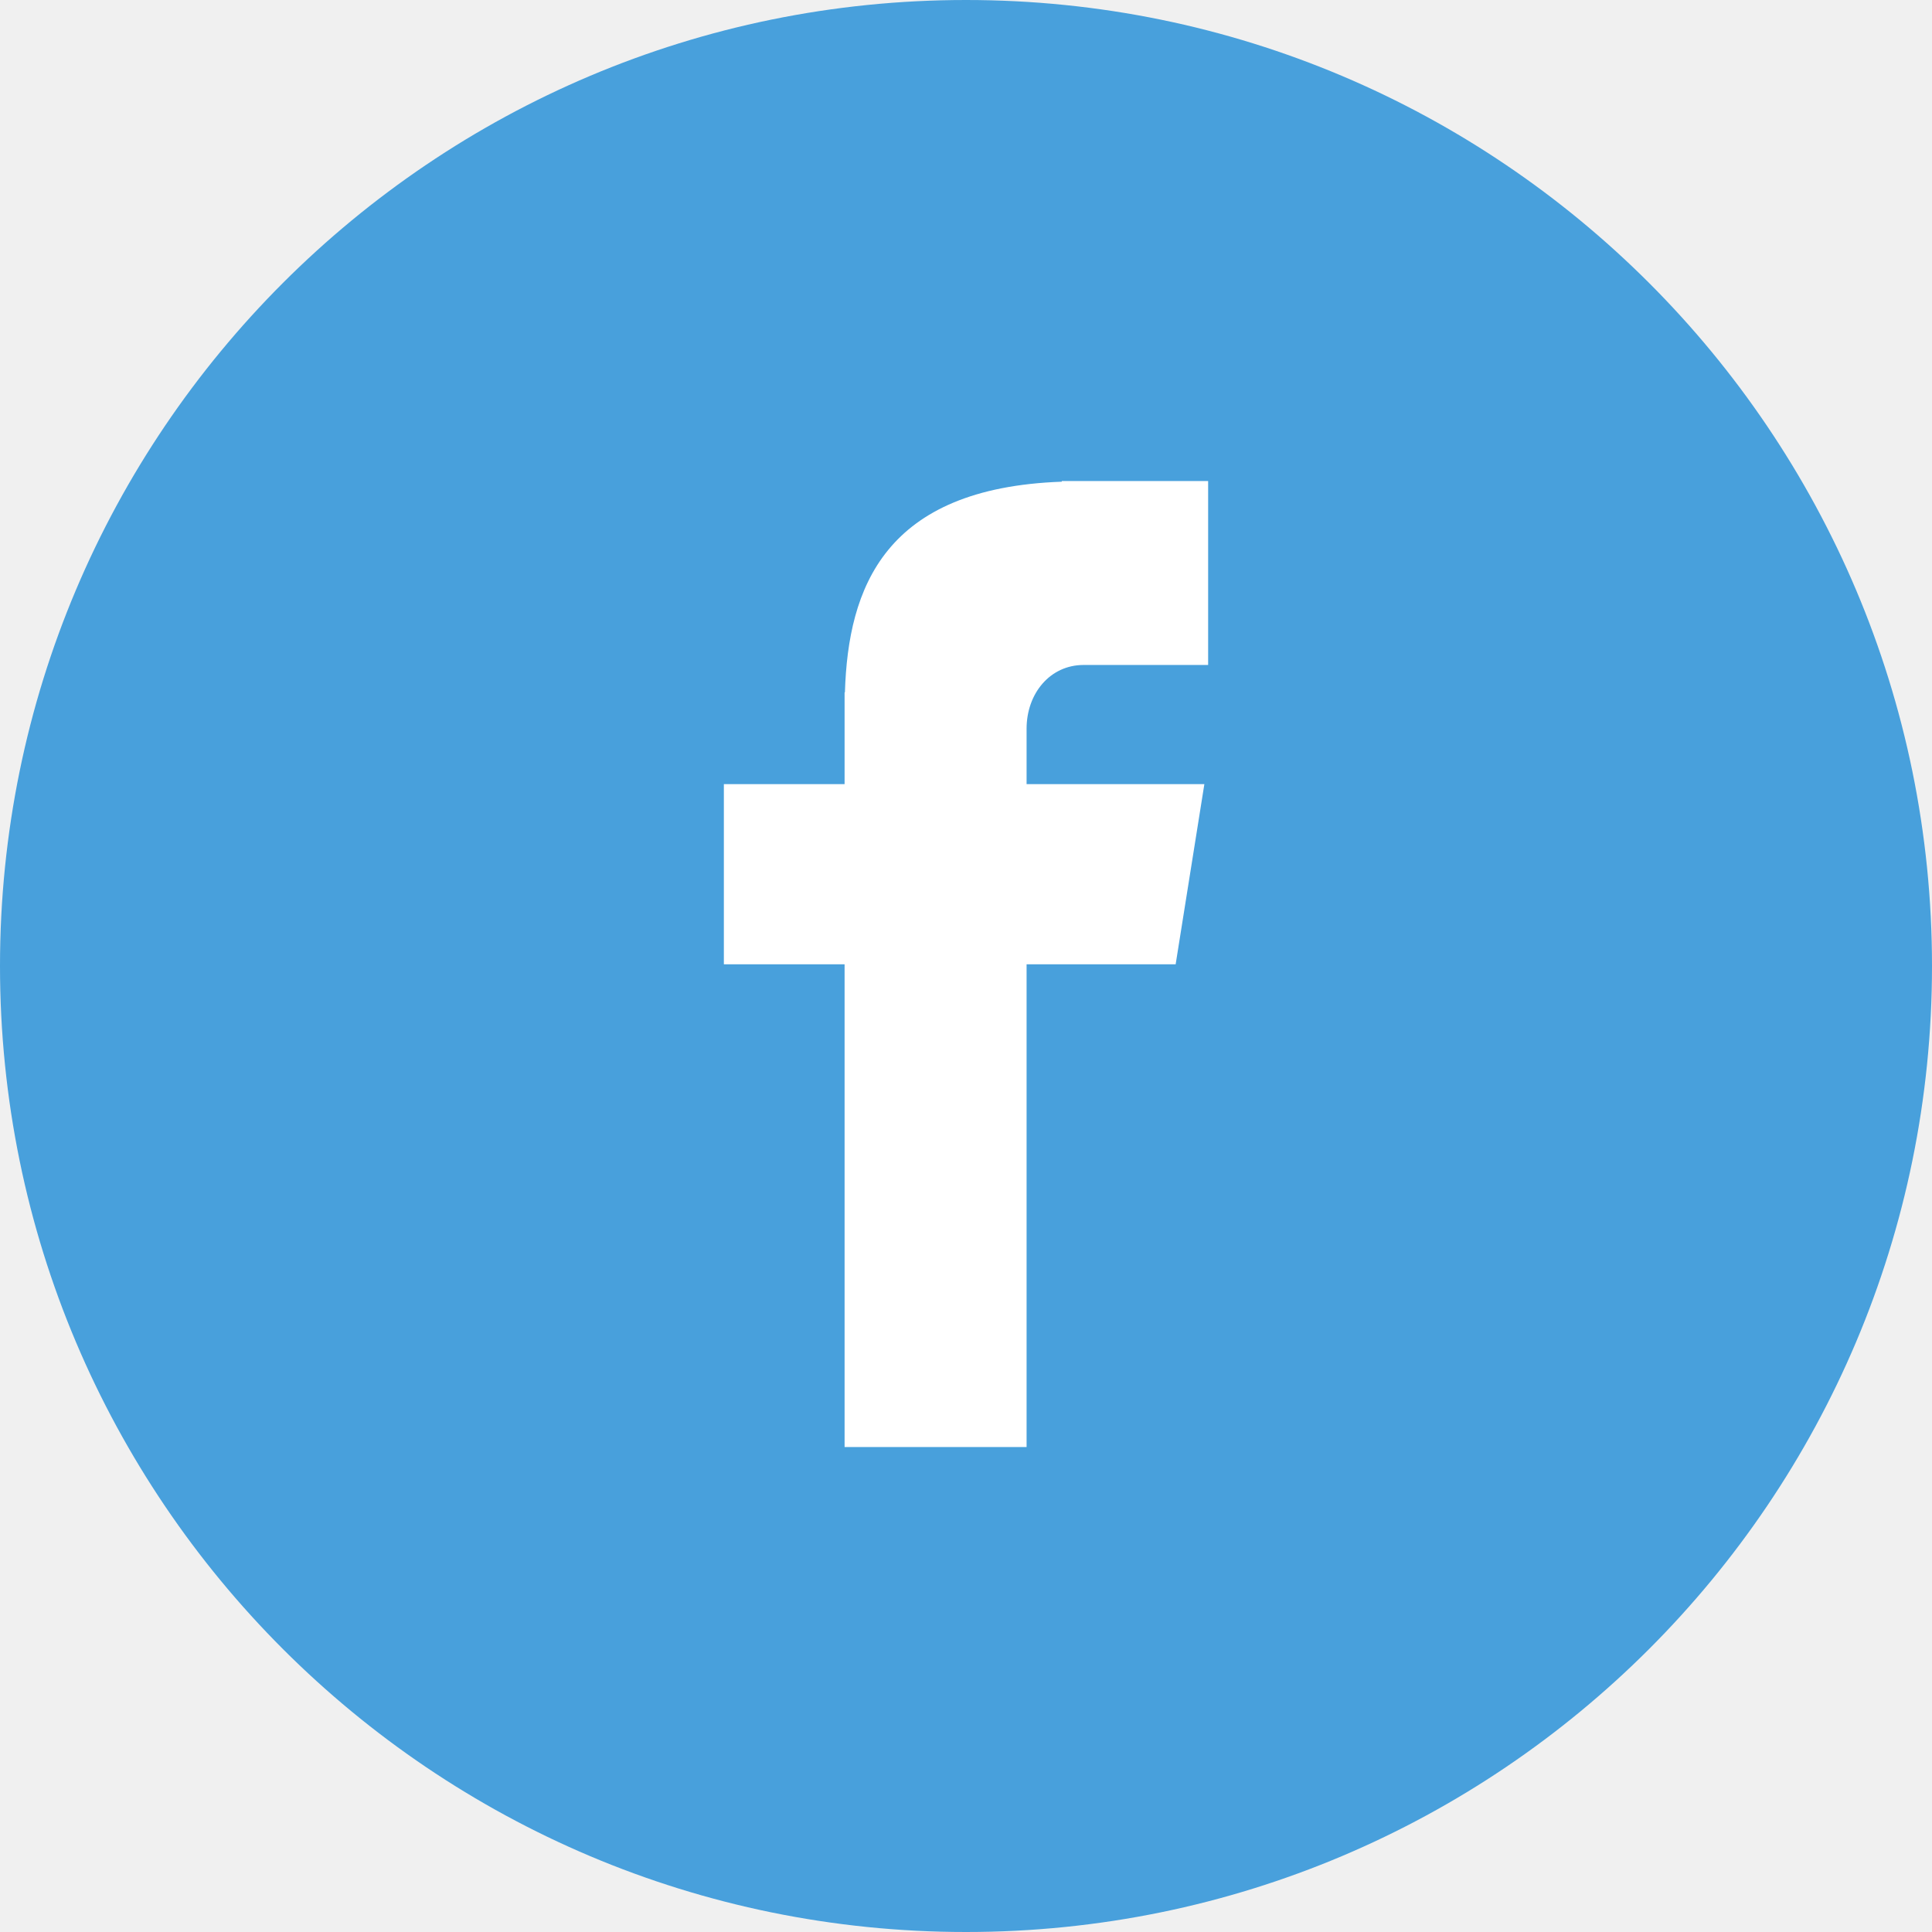
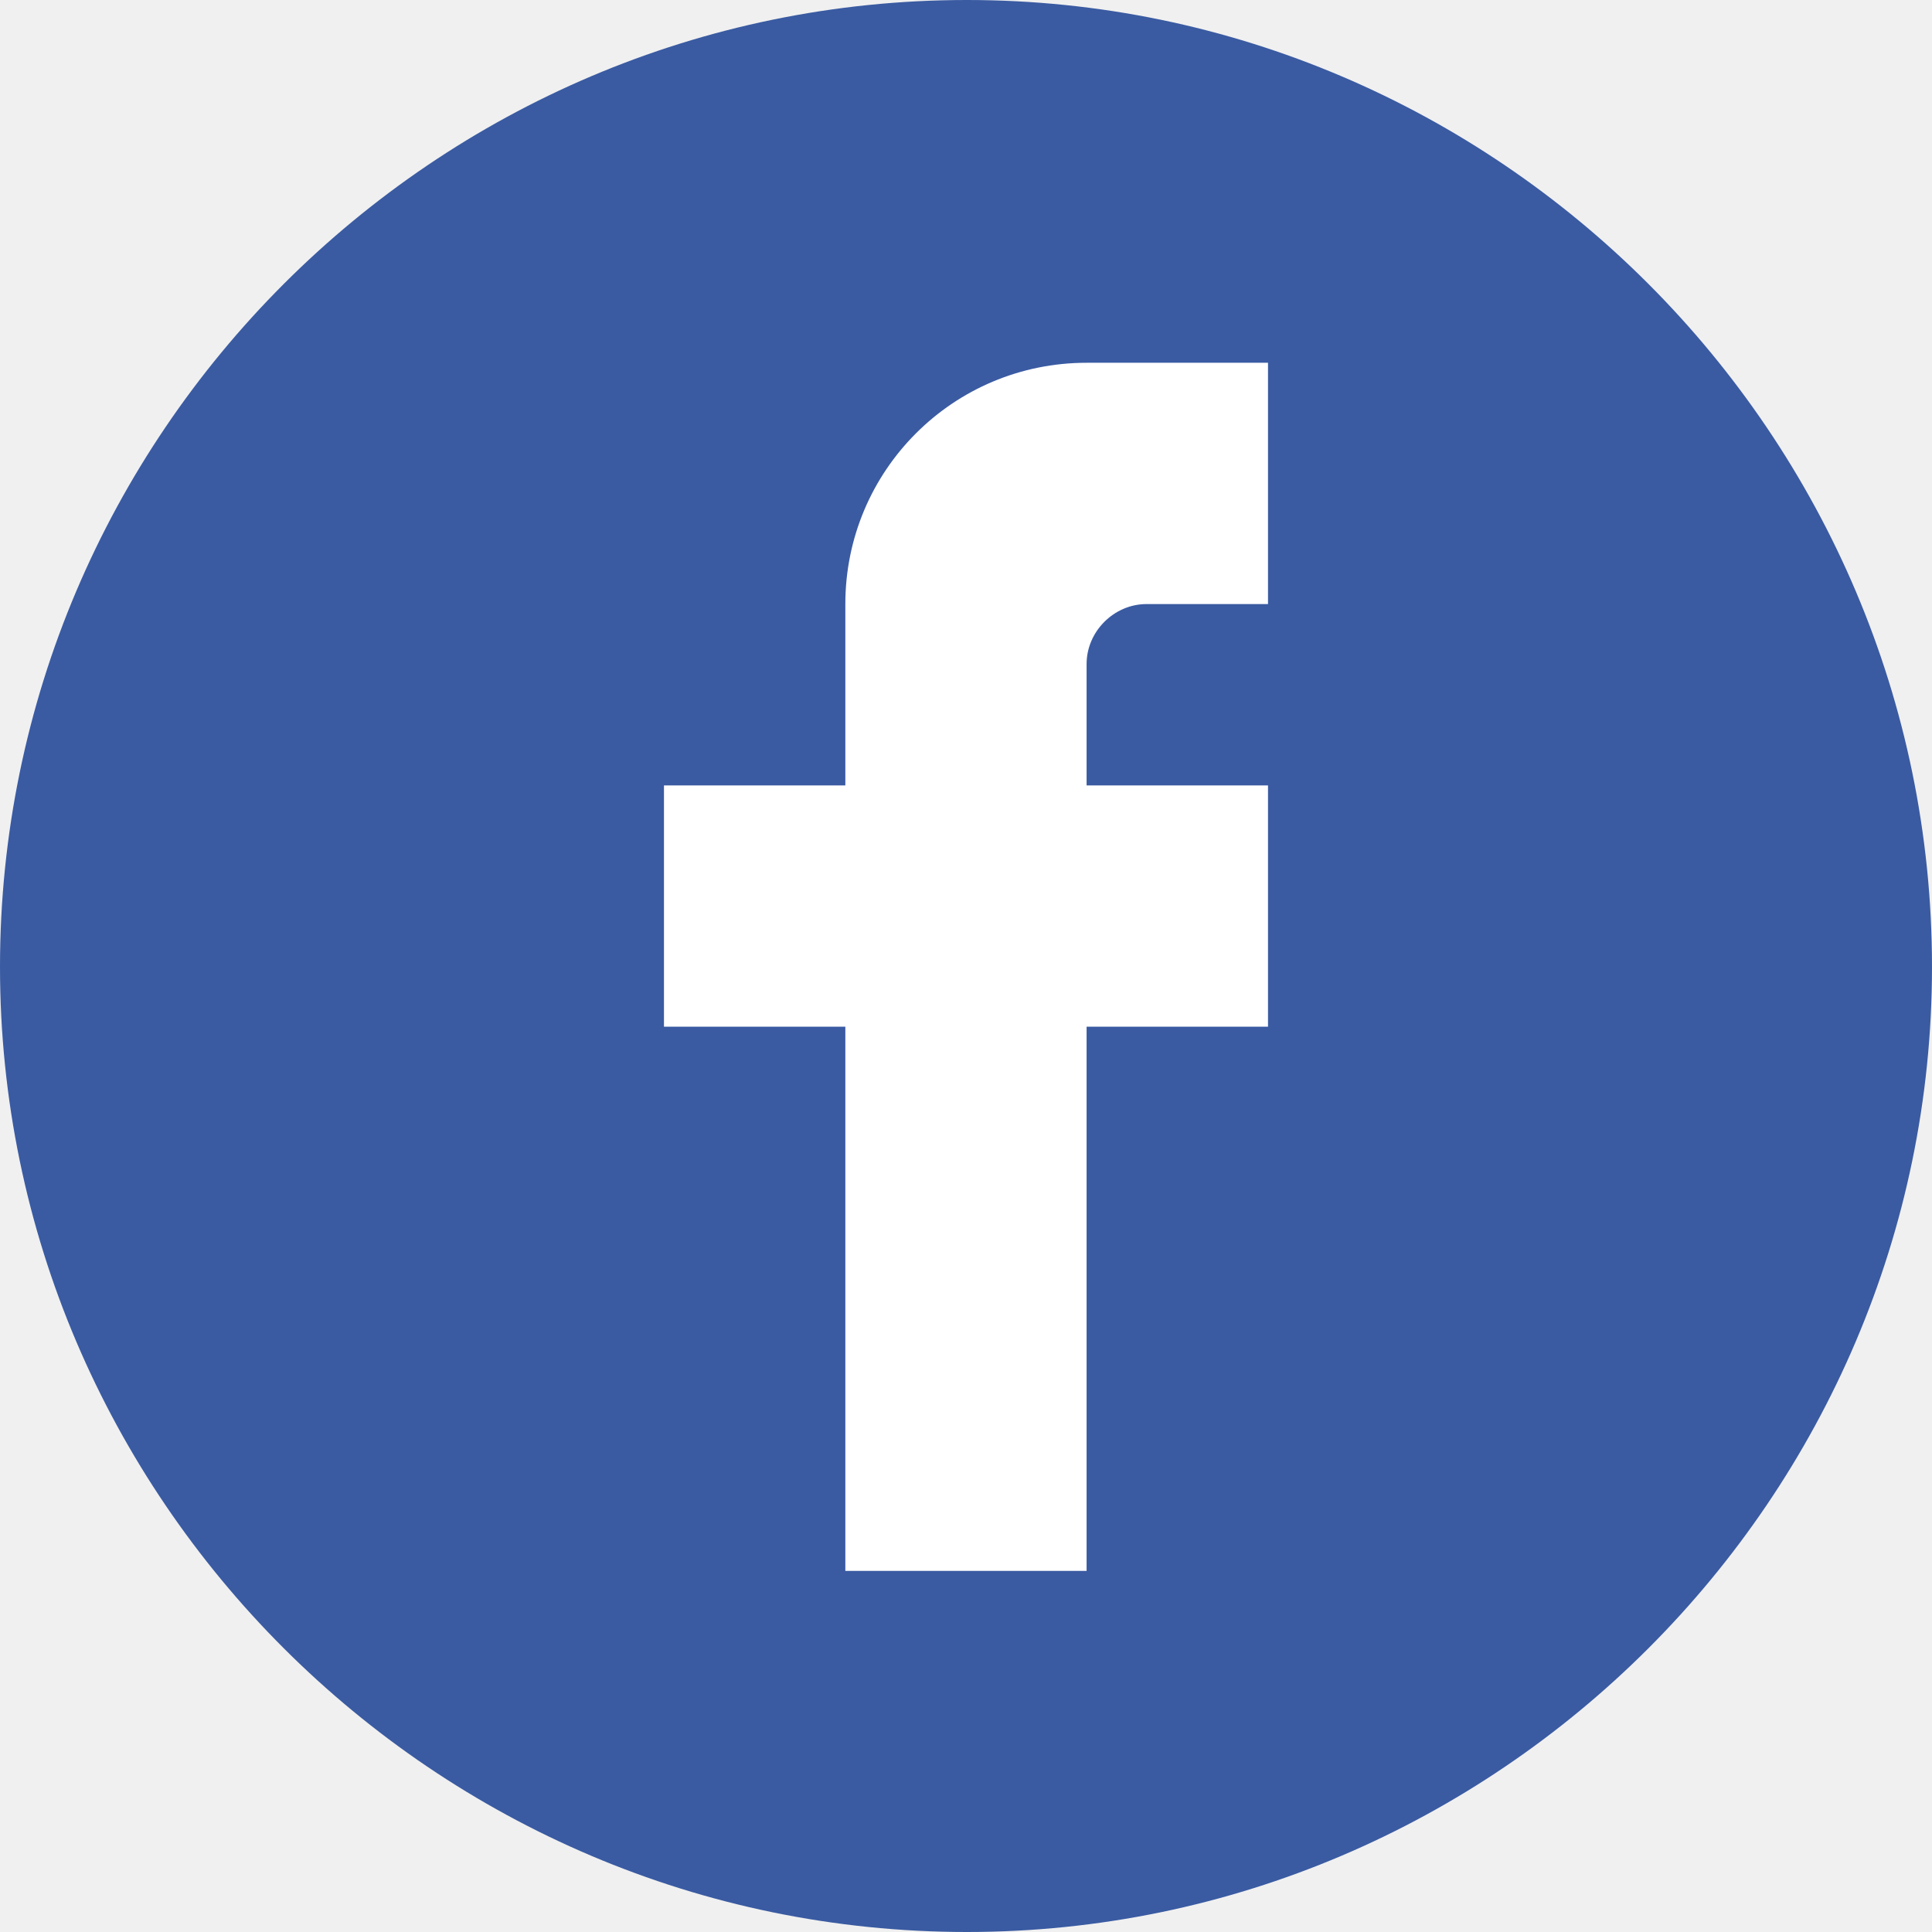
- <svg xmlns="http://www.w3.org/2000/svg" version="1.1" id="Layer_1" x="0px" y="0px" width="64px" height="63.999px" viewBox="0 0 64 63.999" style="enable-background:new 0 0 64 63.999;" xml:space="preserve">
-   <g id="Shape_74_">
-     <g>
-       <circle style="fill:#48A0DC;" cx="32" cy="32" r="32" />
-     </g>
+ <svg xmlns="http://www.w3.org/2000/svg" enable-background="new 0 0 512 512" height="512px" id="Layer_1" version="1.1" viewBox="0 0 512 512" width="512px" xml:space="preserve">
+   <g>
+     <path clip-rule="evenodd" d="M256.23,512C396.81,512,512,396.81,512,256.23   C512,115.184,396.81,0,256.23,0C115.184,0,0,115.184,0,256.23C0,396.81,115.184,512,256.23,512L256.23,512z" fill="#3A5BA2" fill-rule="evenodd" />
+     <path clip-rule="evenodd" d="M224.023,160.085c0-35.372,28.575-63.946,63.938-63.946h48.072   v63.946h-32.199c-8.608,0-15.873,7.257-15.873,15.873v32.192h48.072v63.938h-48.072v144.22h-63.938v-144.22h-48.065V208.15h48.065   V160.085z" fill="#FFFFFF" fill-rule="evenodd" />
  </g>
-   <g id="Facebook_Logo">
-     <g>
-       <path style="fill:#FFFFFF;" d="M35.896,22.028h4.125v-6.093h-4.848v0.022c-5.872,0.208-7.078,3.51-7.184,6.979h-0.011v3.04h-3.999    v5.968h3.999v15.991h6.029V31.944h4.938l0.951-5.968h-5.889V24.14C34.007,22.97,34.785,22.028,35.896,22.028z" />
-     </g>
-   </g>
-   <g>
- </g>
-   <g>
- </g>
-   <g>
- </g>
-   <g>
- </g>
-   <g>
- </g>
-   <g>
- </g>
-   <g>
- </g>
-   <g>
- </g>
-   <g>
- </g>
-   <g>
- </g>
-   <g>
- </g>
-   <g>
- </g>
-   <g>
- </g>
-   <g>
- </g>
-   <g>
- </g>
</svg>
